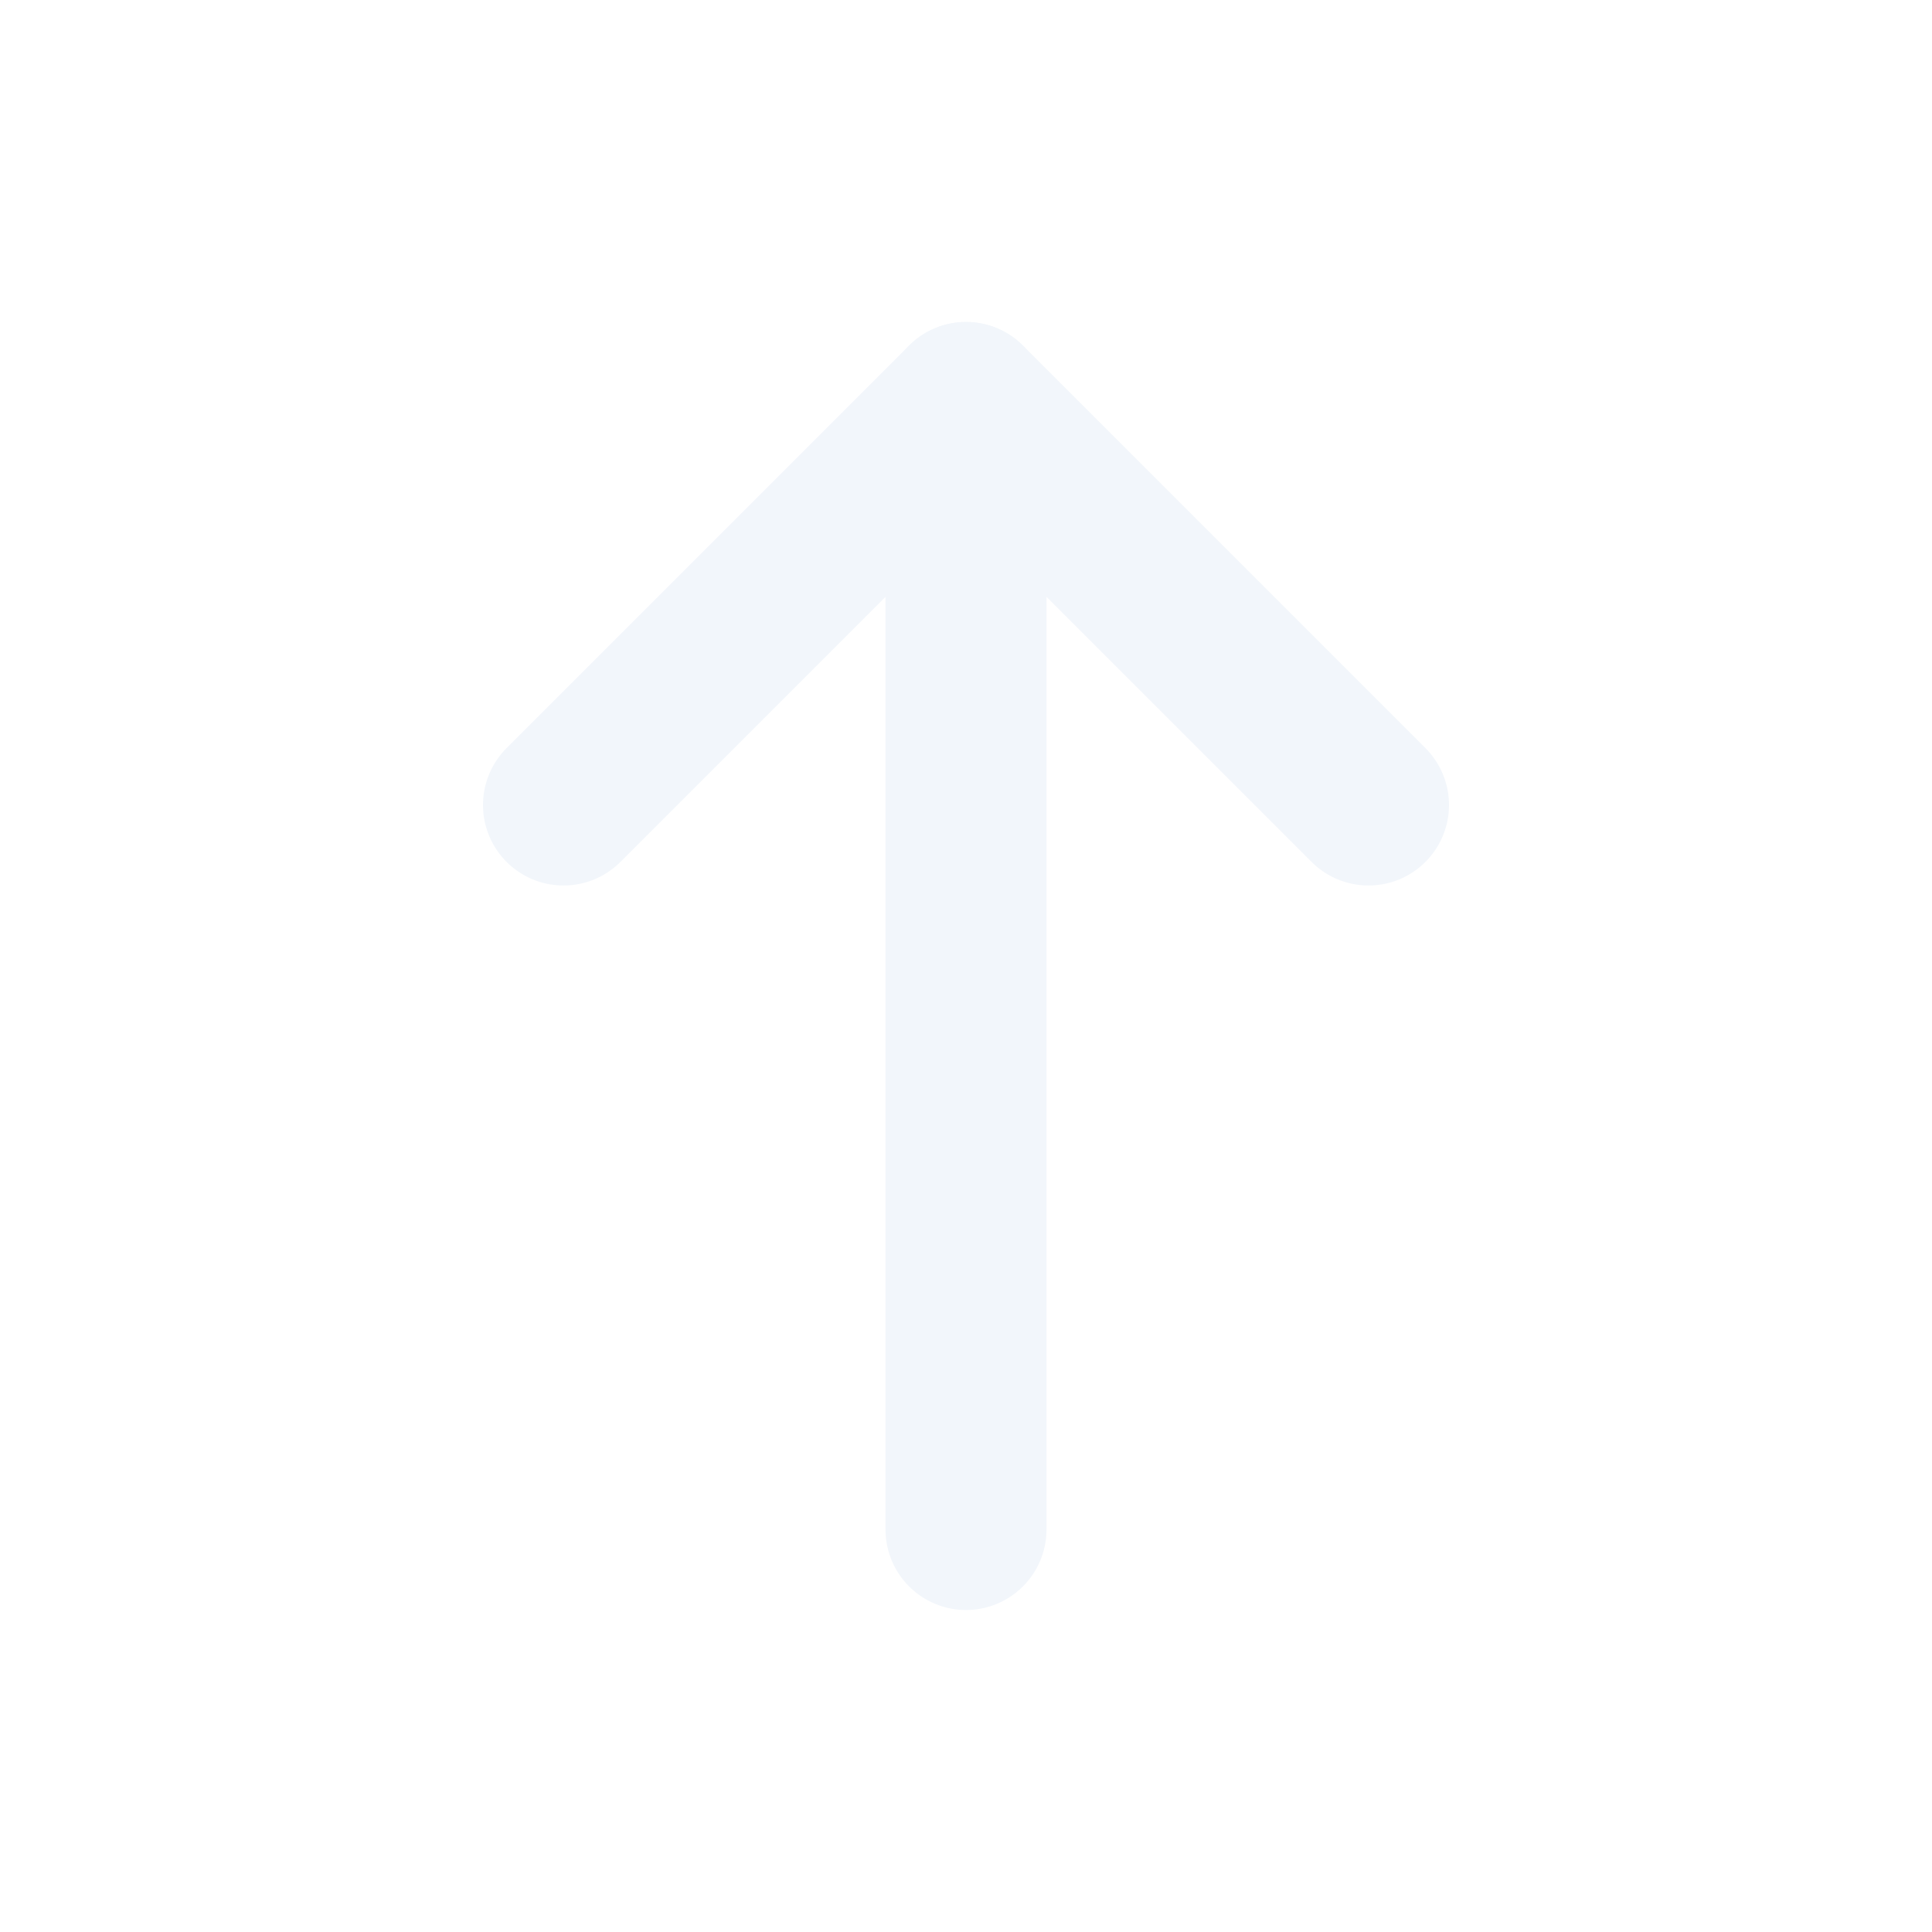
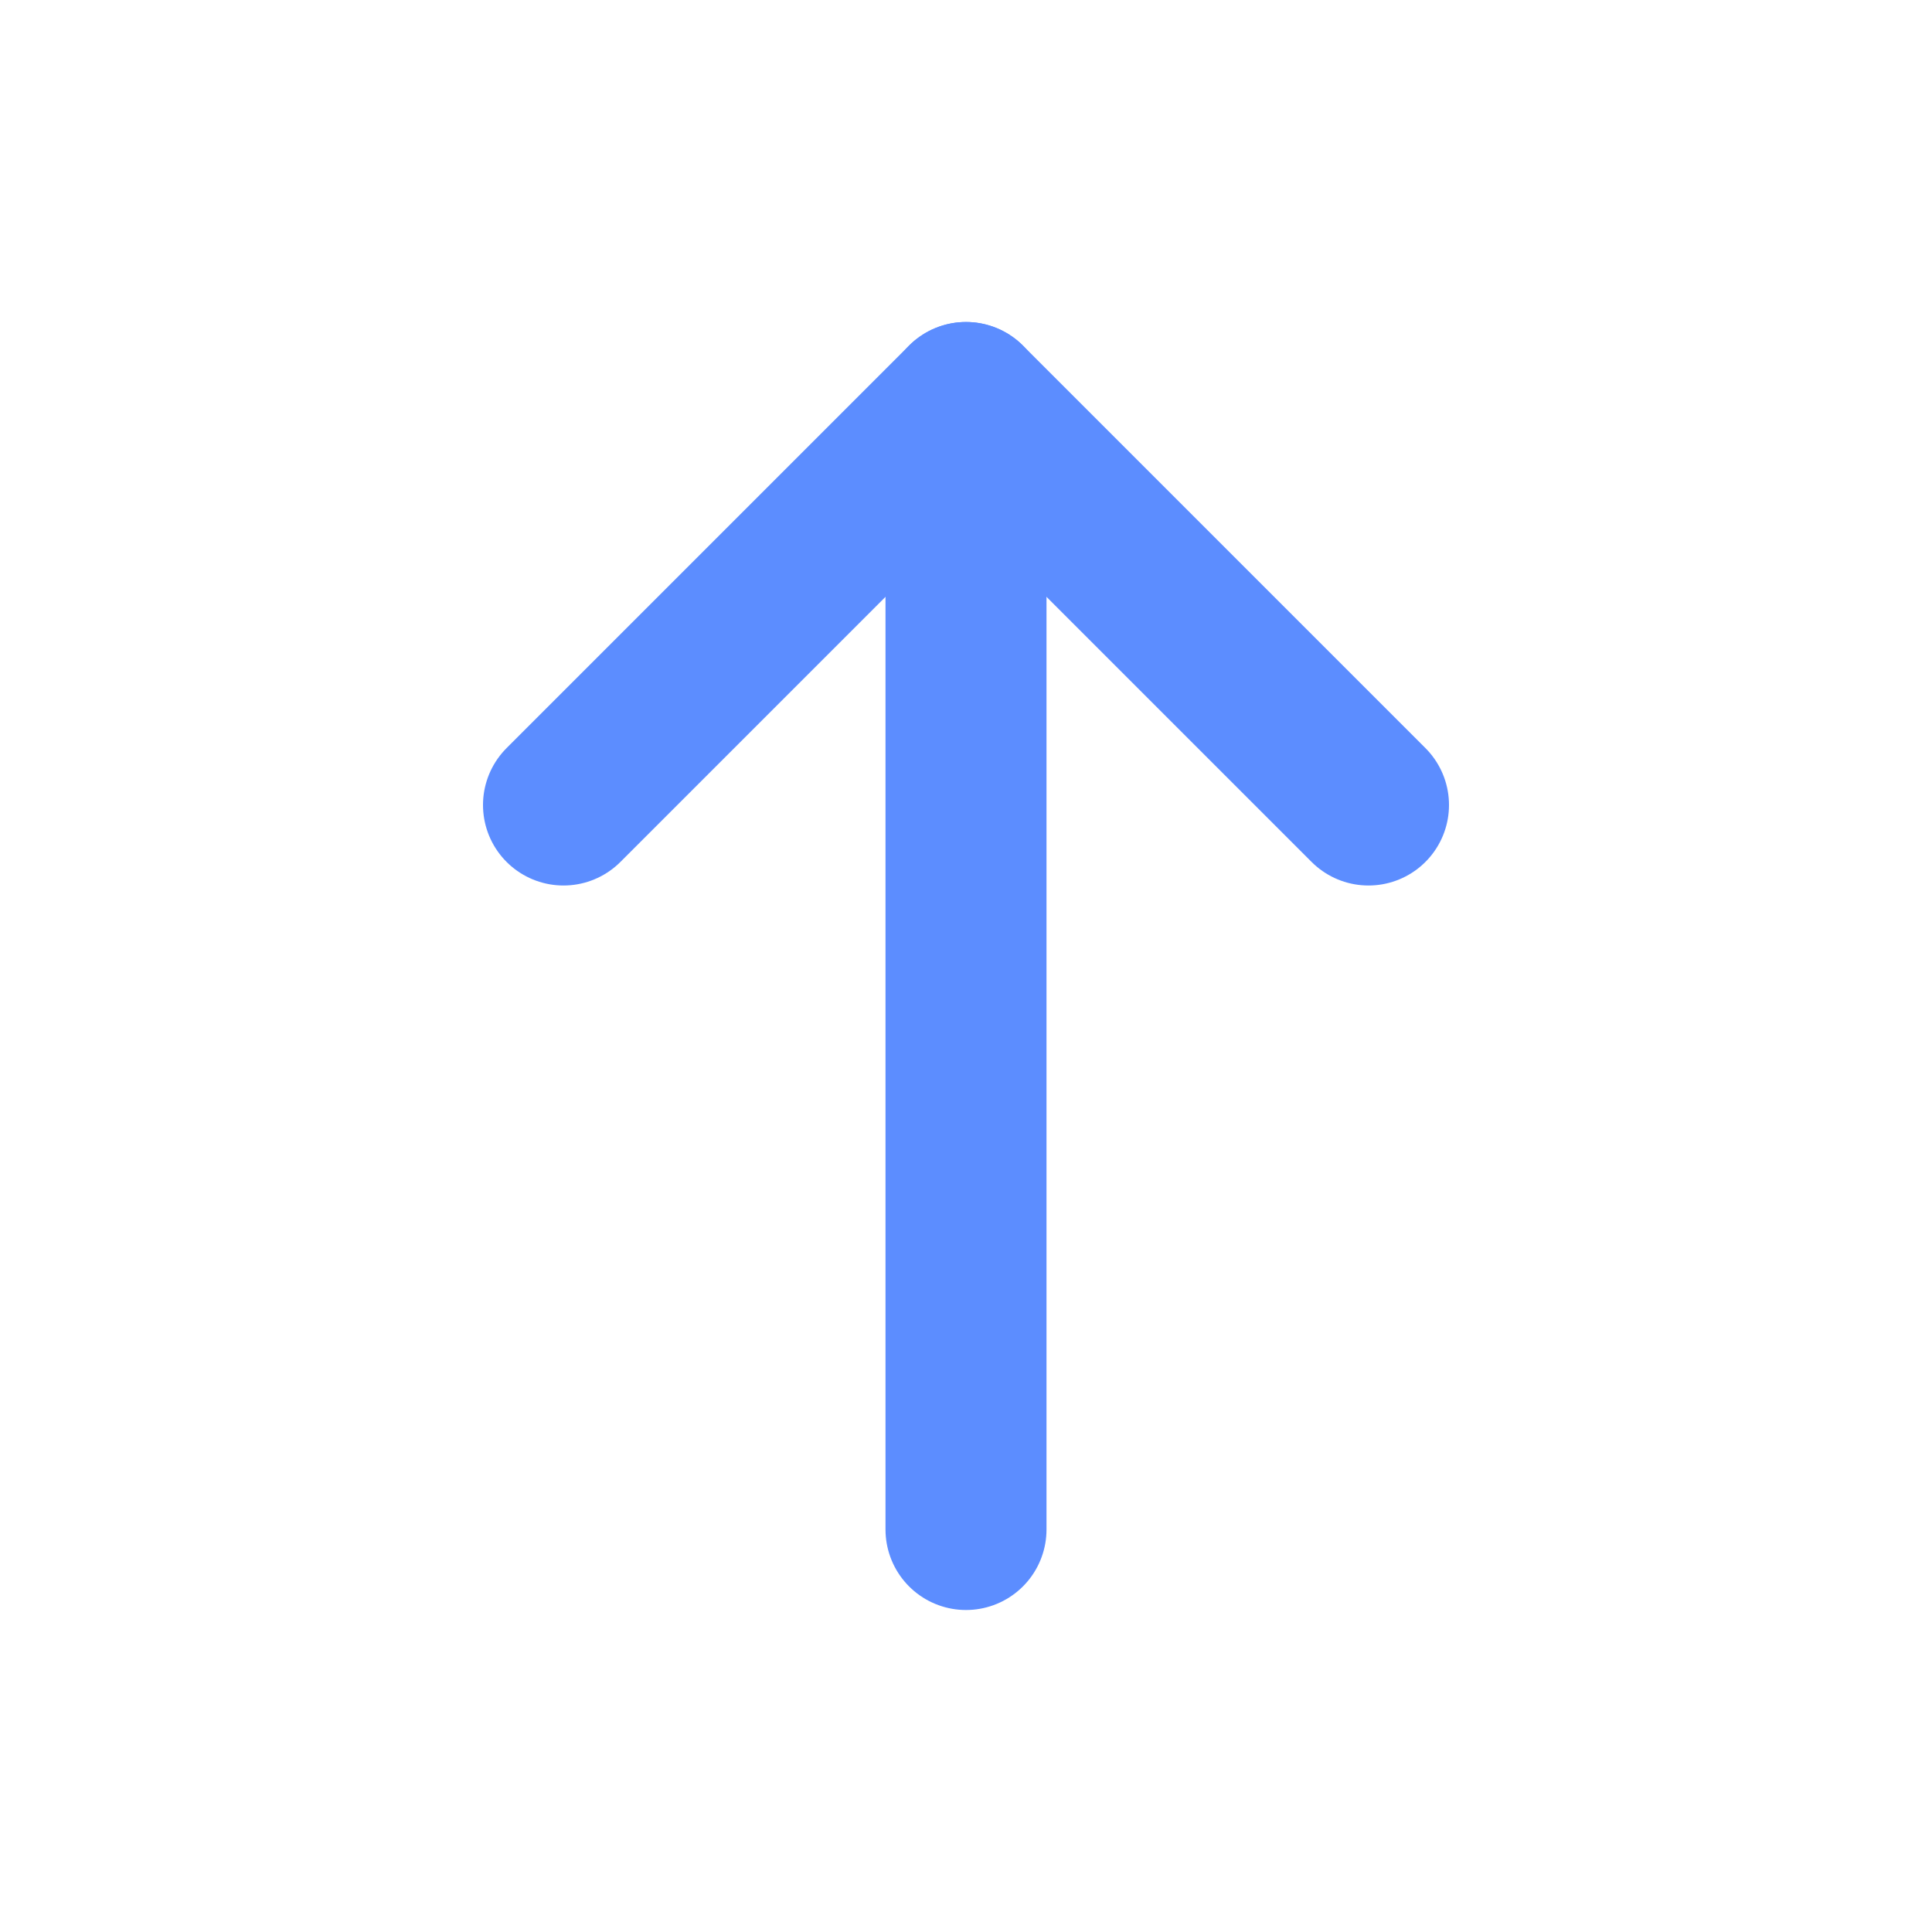
<svg xmlns="http://www.w3.org/2000/svg" width="24" height="24" viewBox="0 0 24 24" fill="none">
-   <path d="M12 19V5" stroke="#f2f6fb" stroke-width="2" stroke-linecap="round" />
-   <path d="M17 10l-5-5-5 5" stroke="#f2f6fb" stroke-width="2" stroke-linecap="round" stroke-linejoin="round" />
+   <path d="M12 19V5" stroke="#5C8DFF" stroke-width="2" stroke-linecap="round" />
+   <path d="M17 10l-5-5-5 5" stroke="#5C8DFF" stroke-width="2" stroke-linecap="round" stroke-linejoin="round" />
</svg>
